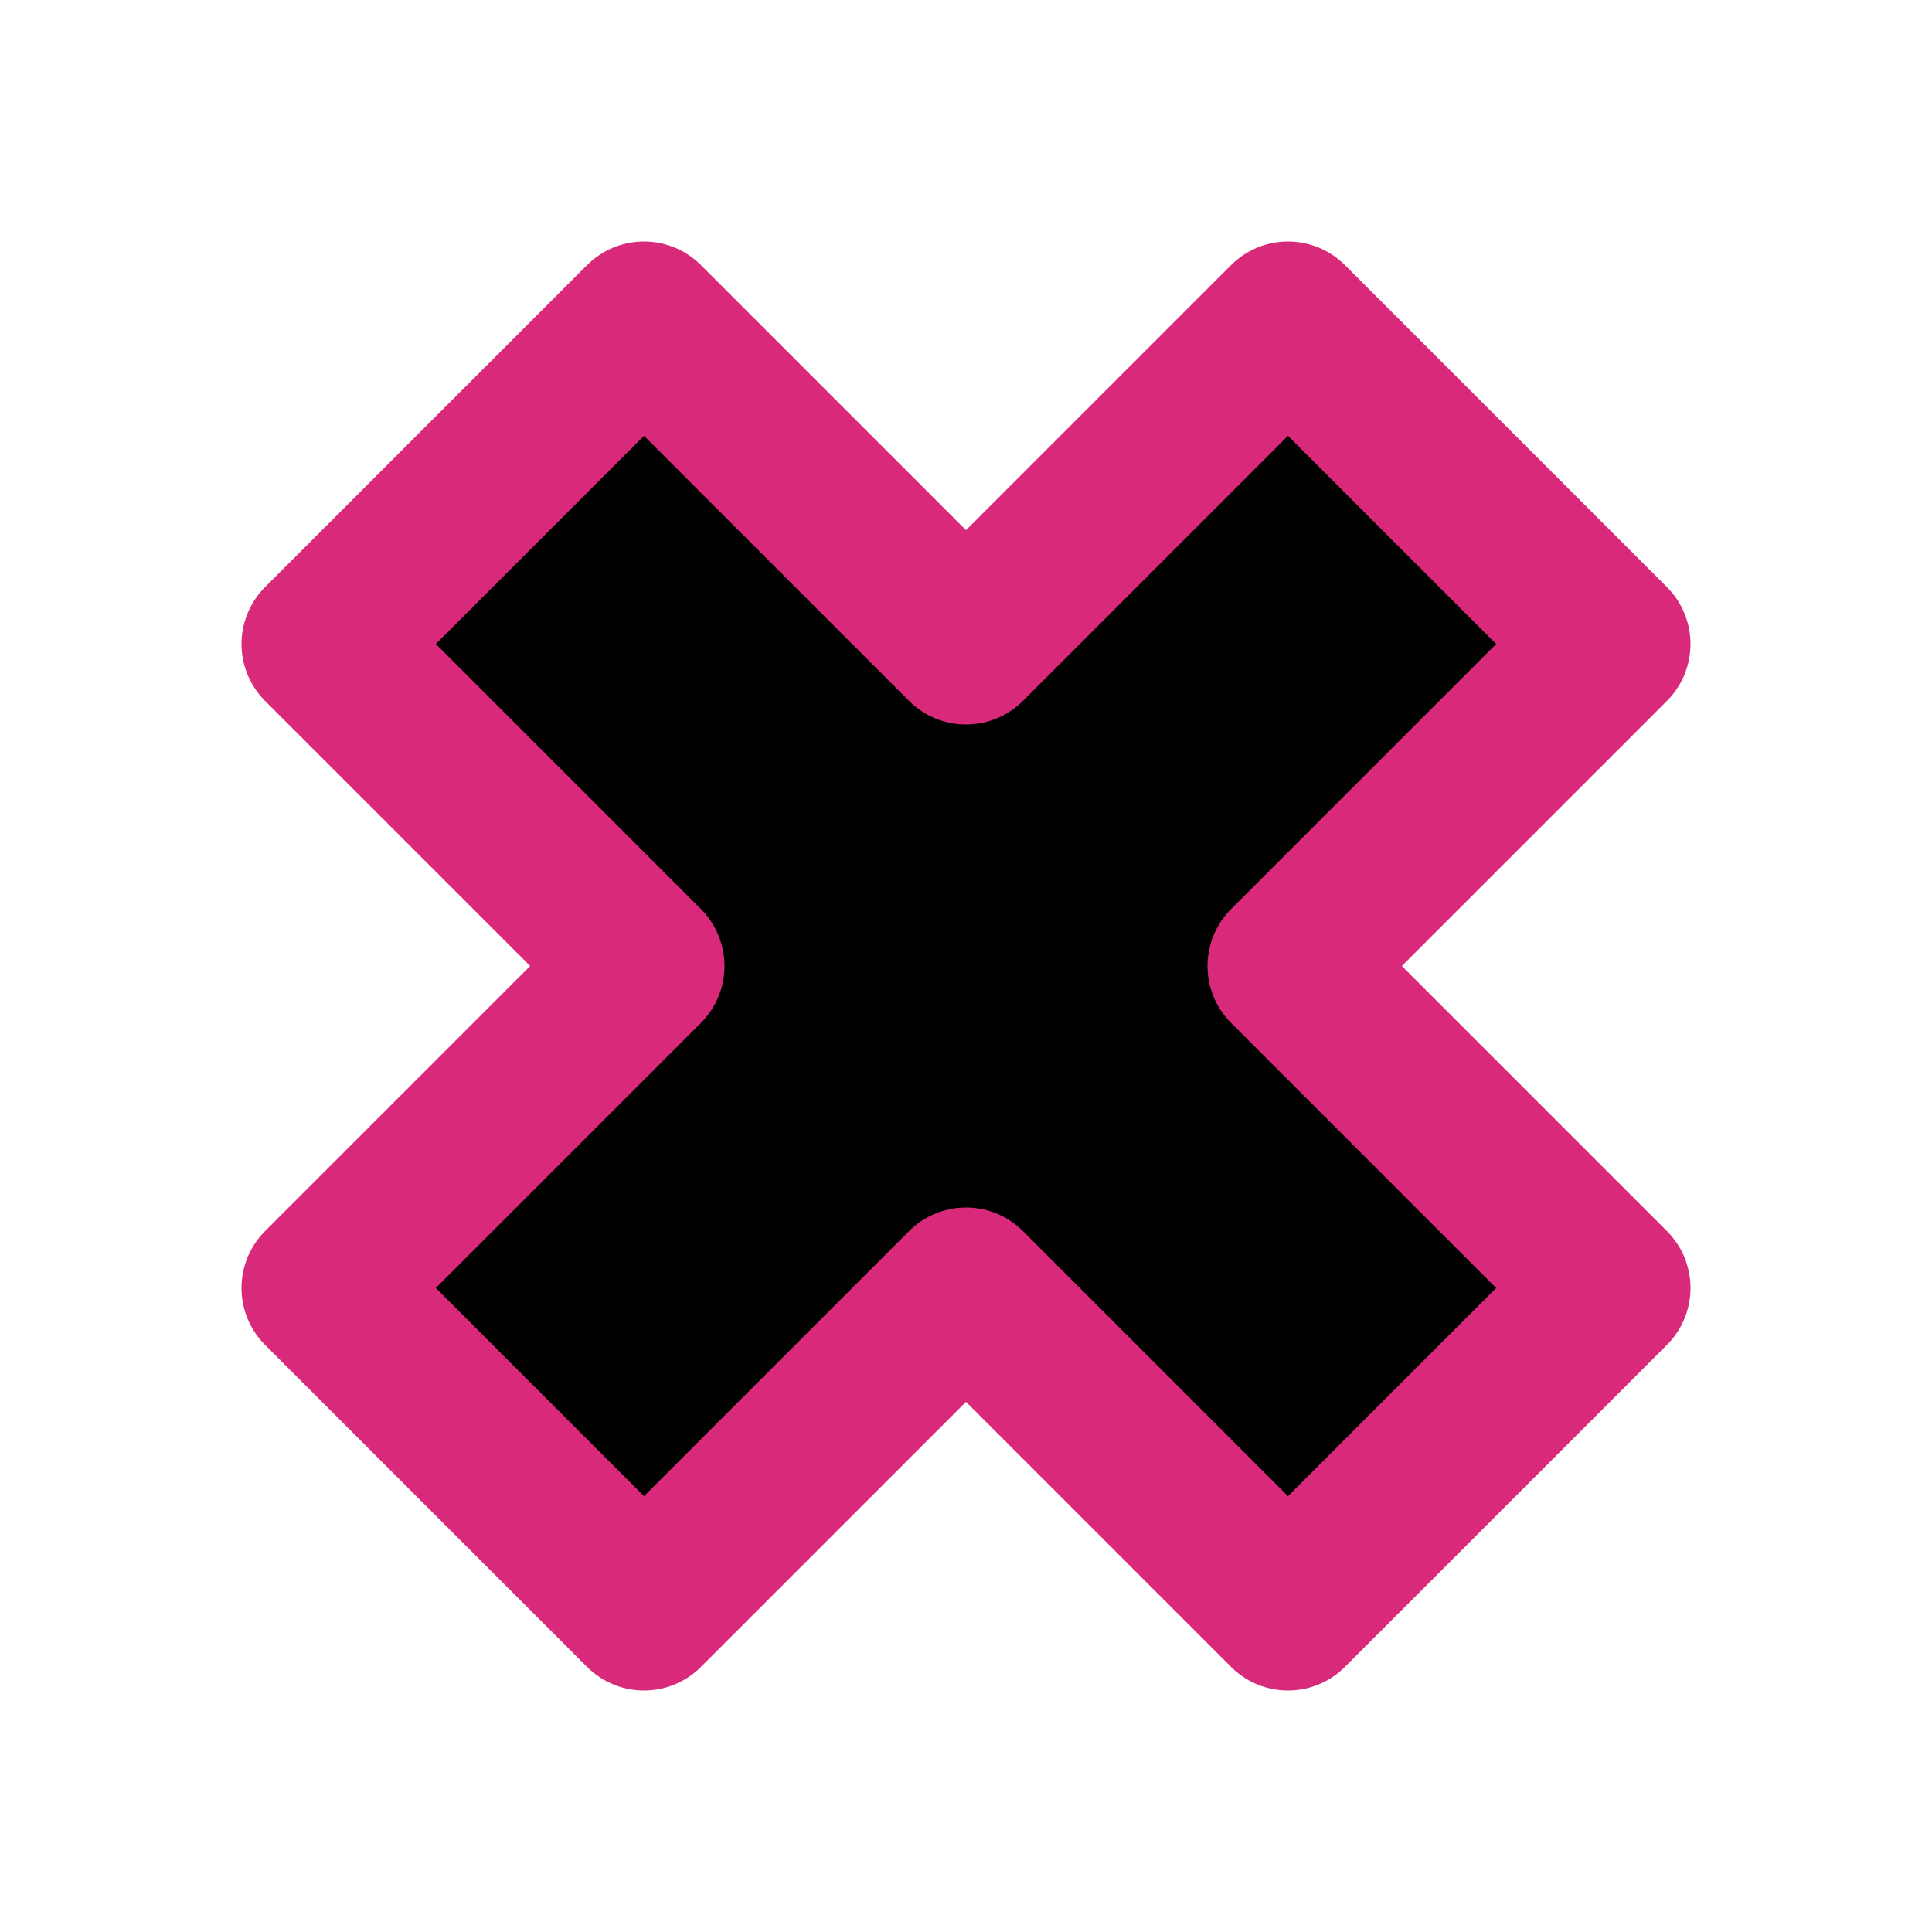
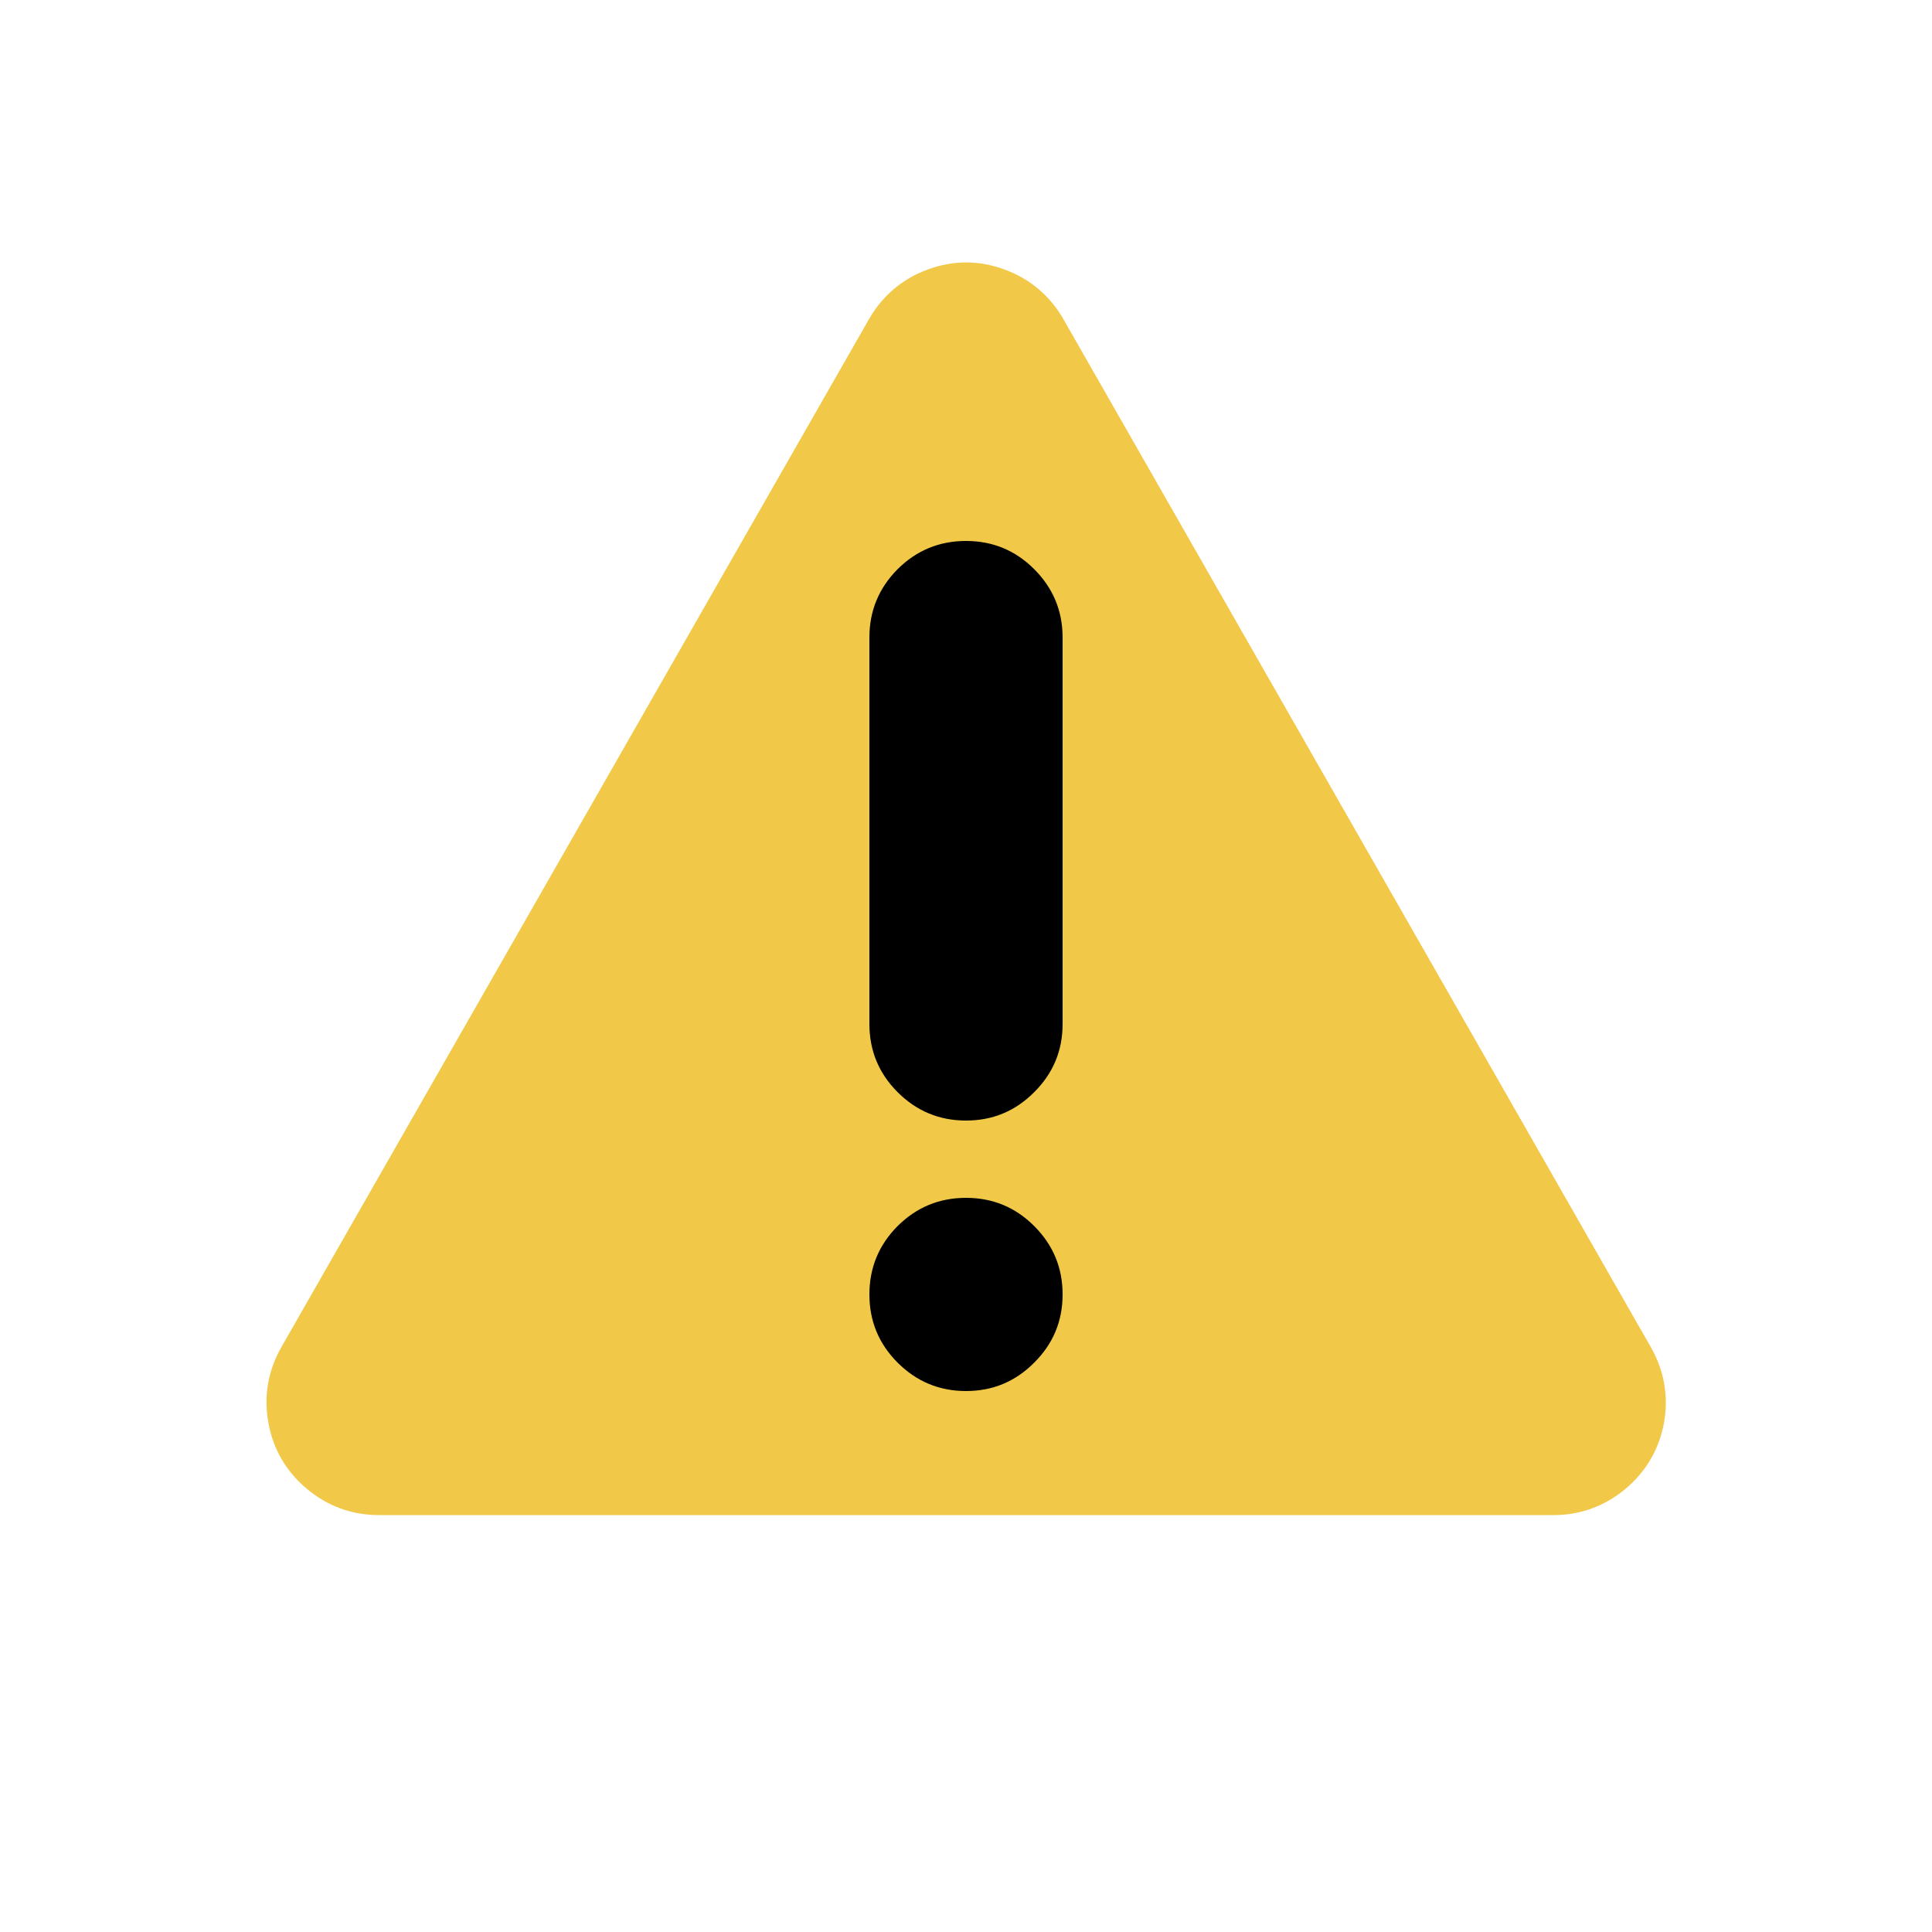
- <svg xmlns="http://www.w3.org/2000/svg" width="24" height="24" viewBox="0 0 24 24" fill="black" stroke="#D9297B" stroke-width="2" stroke-linecap="round" stroke-linejoin="round">
-   <path vector-effect="non-scaling-stroke" d="M4,8 L8,4 L12,8 L16,4 L20,8 L16,12 L20,16 L16,20 L12,16 L8,20 L4,16 L8,12 Z" />
+ <svg xmlns="http://www.w3.org/2000/svg" xmlns:xlink="http://www.w3.org/1999/xlink" version="1.1" preserveAspectRatio="none" x="0px" y="0px" width="500px" height="500px" viewBox="0 0 500 500">
+   <defs>
+     <g id="Layer0_0_FILL">
+       <path fill="#F1C848" stroke="none" d=" M 414.25 377.65 Q 419.55 373.2 420.8 366.45 422 359.65 418.55 353.6 L 266.55 87.6 Q 263.1 81.55 256.55 79.15 250.05 76.7 243.5 79.15 237 81.55 233.55 87.6 L 81.5 353.6 Q 78.05 359.65 79.3 366.45 80.5 373.2 85.85 377.65 91.15 382.1 98 382.1 L 402.1 382.1 Q 408.9 382.1 414.25 377.65 Z" />
+     </g>
+     <g id="Layer0_1_MEMBER_0_FILL">
+       <path fill="#000000" stroke="none" d=" M 3.05 209.05 L 3.05 109.05 Q 3.05 98.7 -4.3 91.35 -11.6 84.05 -21.95 84.05 -32.3 84.05 -39.65 91.35 -46.95 98.7 -46.95 109.05 L -46.95 209.05 Q -46.95 219.4 -39.65 226.7 -32.3 234.05 -21.95 234.05 -11.6 234.05 -4.3 226.7 3.05 219.4 3.05 209.05 Z" />
+     </g>
+     <g id="Layer0_1_MEMBER_1_FILL">
+       <path fill="#000000" stroke="none" d=" M -4.3 91.35 Q -11.6 84.05 -21.95 84.05 -32.3 84.05 -39.65 91.35 -46.95 98.7 -46.95 109.05 -46.95 119.4 -39.65 126.7 -32.3 134.05 -21.95 134.05 -11.6 134.05 -4.3 126.7 3.05 119.4 3.05 109.05 3.05 98.7 -4.3 91.35 Z" />
+     </g>
+     <path id="Layer0_0_1_STROKES" stroke="#F1C848" stroke-width="20" stroke-linejoin="round" stroke-linecap="round" fill="none" d=" M 402.1 382.1 L 98 382.1 Q 91.15 382.1 85.85 377.65 80.5 373.2 79.3 366.45 78.05 359.65 81.5 353.6 L 233.55 87.6 Q 237 81.55 243.5 79.15 250.05 76.7 256.55 79.15 263.1 81.55 266.55 87.6 L 418.55 353.6 Q 422 359.65 420.8 366.45 419.55 373.2 414.25 377.65 408.9 382.1 402.1 382.1 Z" />
+   </defs>
+   <g transform="matrix( 1, 0, 0, 1, 0,0) ">
+     <use xlink:href="#Layer0_0_FILL" />
+     <use xlink:href="#Layer0_0_1_STROKES" />
+   </g>
+   <g transform="matrix( 1, 0, 0, 1, 271.95,55.95) ">
+     <use xlink:href="#Layer0_1_MEMBER_0_FILL" />
+   </g>
+   <g transform="matrix( 1, 0, 0, 1, 271.95,225.95) ">
+     <use xlink:href="#Layer0_1_MEMBER_1_FILL" />
+   </g>
</svg>
